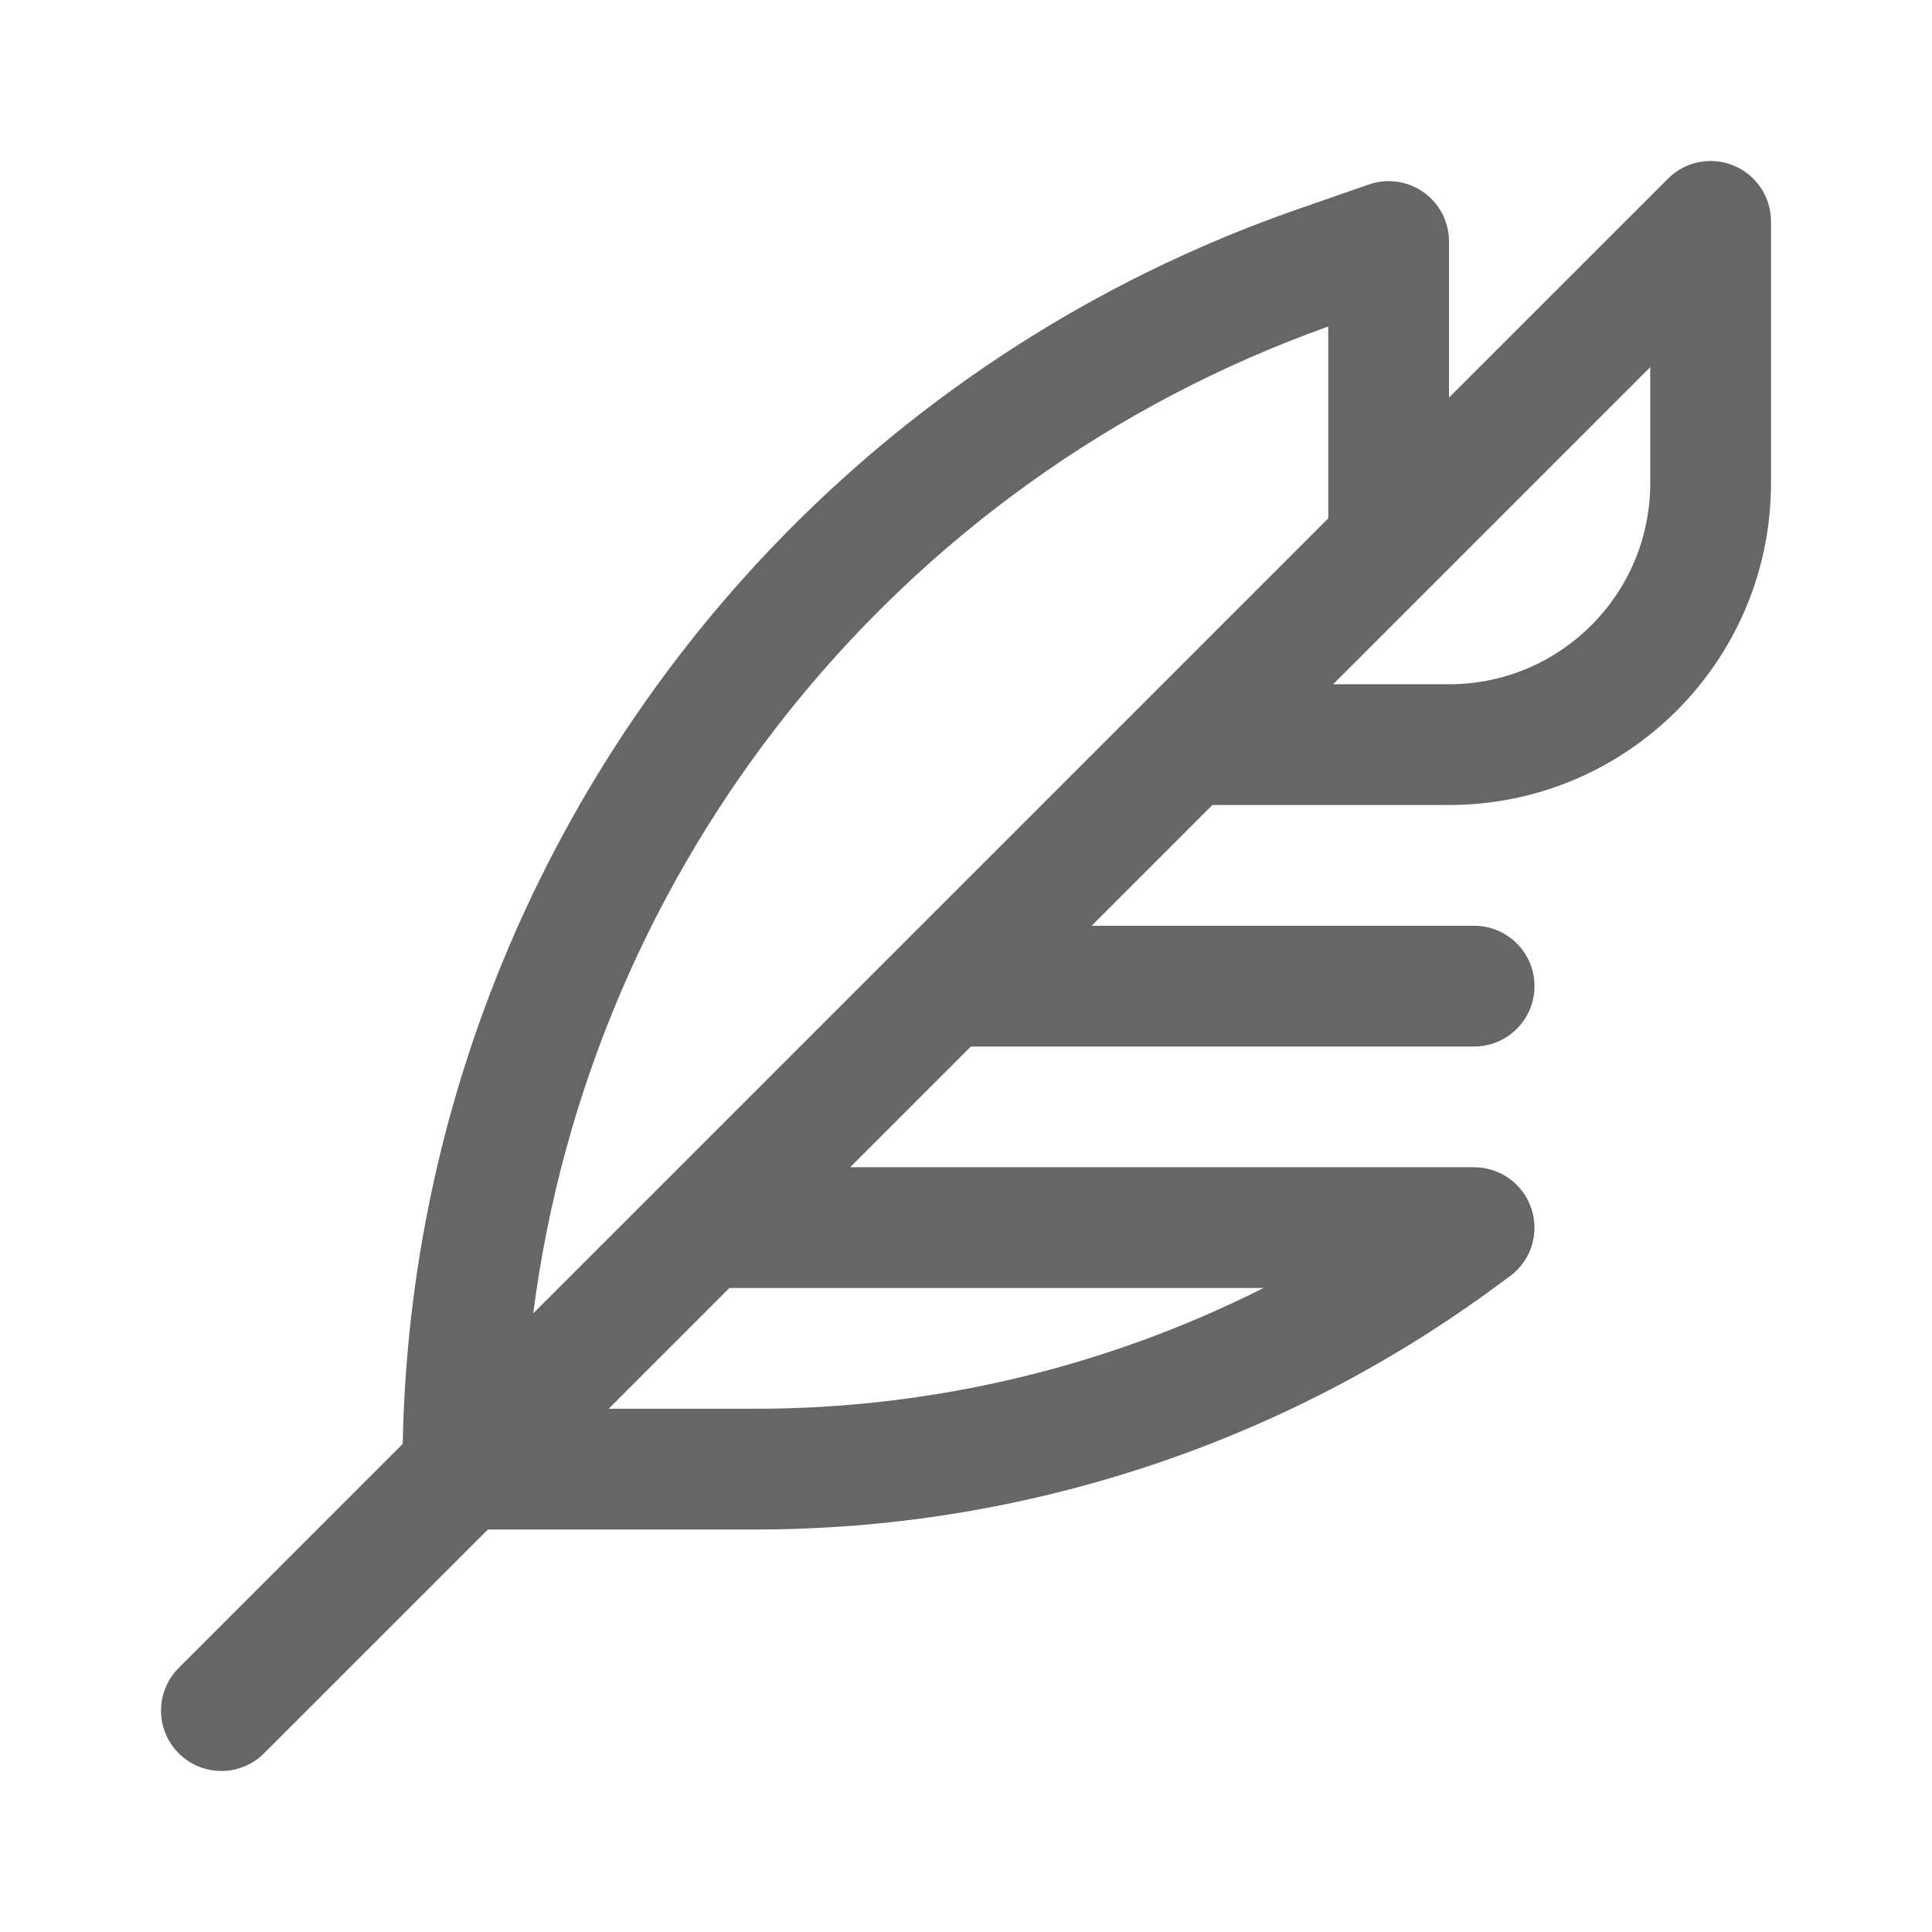
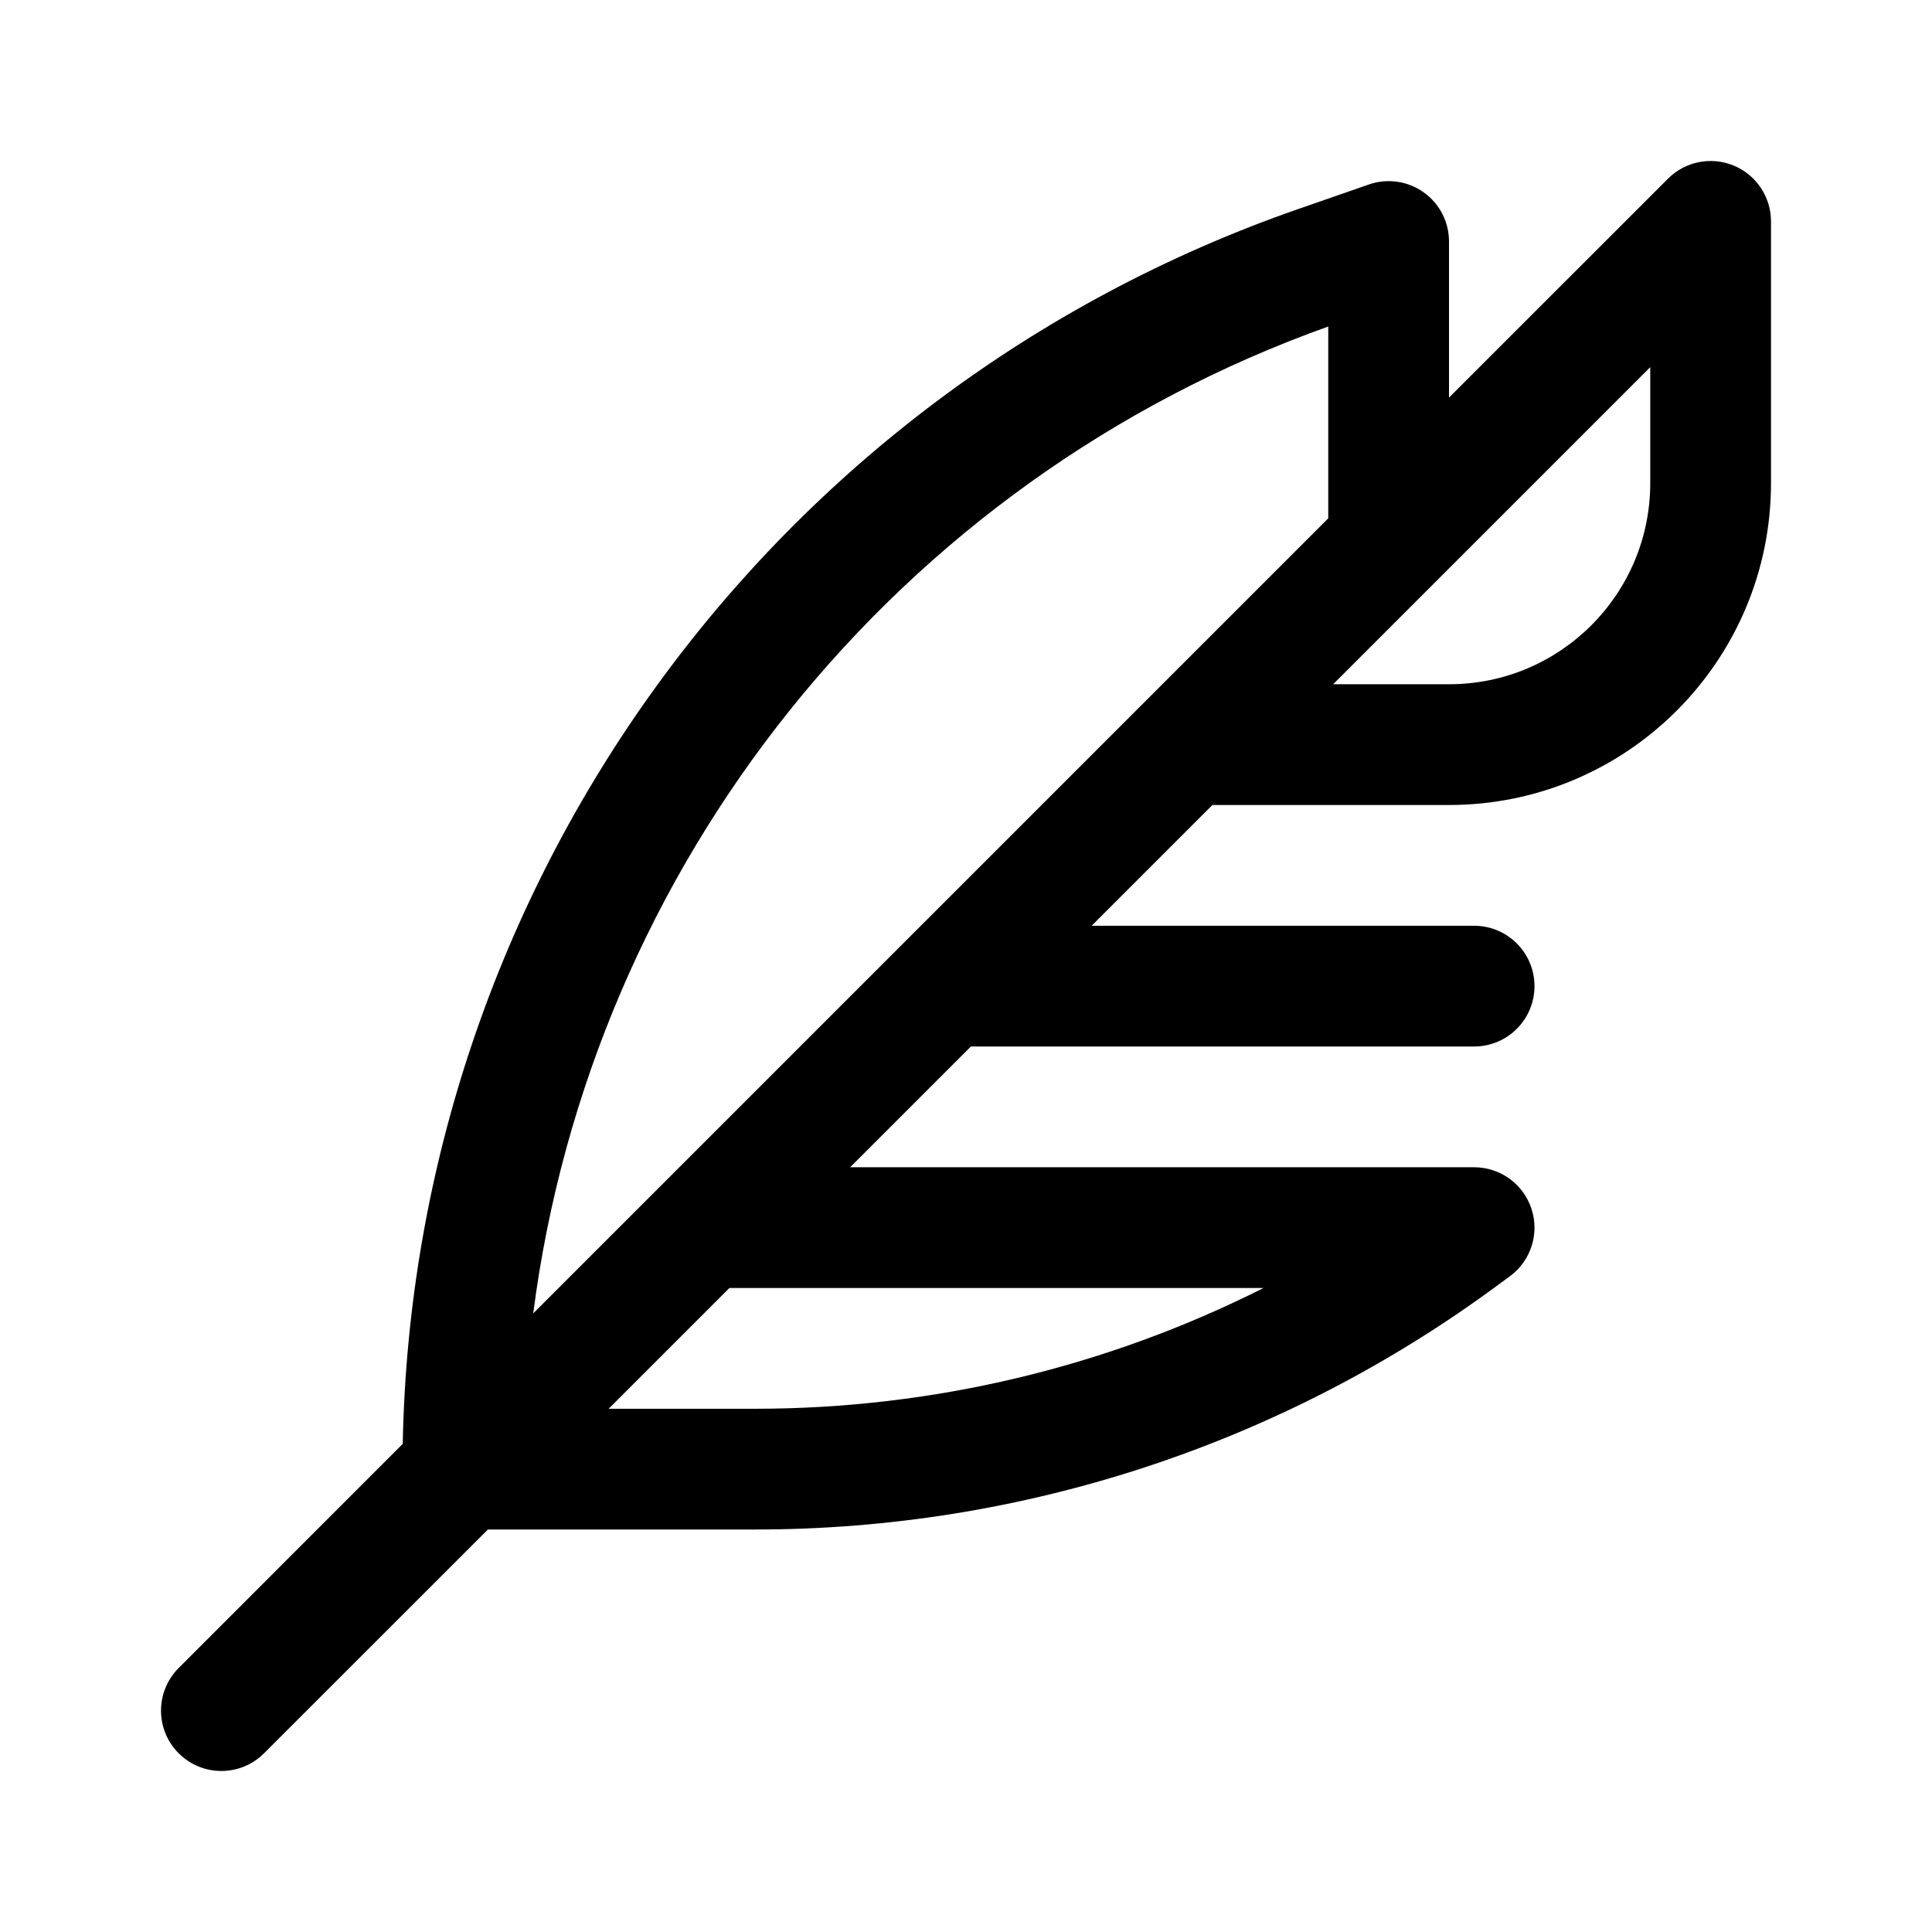
- <svg xmlns="http://www.w3.org/2000/svg" width="24" height="24" viewBox="0 0 24 24" fill="none">
-   <path fill-rule="evenodd" clip-rule="evenodd" d="M21.537 2.057C21.817 2.173 22 2.447 22 2.75V6C22 8.209 20.209 10 18 10H15.061L13.561 11.5H18.312C18.726 11.5 19.062 11.836 19.062 12.25C19.062 12.664 18.726 13 18.312 13H12.061L10.561 14.5H18.312C18.636 14.5 18.923 14.708 19.024 15.015C19.126 15.323 19.018 15.661 18.758 15.853L18.608 15.963C15.938 17.936 12.706 19 9.386 19H6.061L3.28 21.78C2.987 22.073 2.513 22.073 2.22 21.78C1.927 21.488 1.927 21.013 2.22 20.72L5.003 17.936C5.133 11.01 9.565 4.879 16.129 2.596L17.004 2.292C17.233 2.212 17.487 2.248 17.685 2.389C17.883 2.529 18 2.757 18 3V4.939L20.72 2.22C20.934 2.005 21.257 1.941 21.537 2.057ZM16.5 6.439V4.056C11.121 5.978 7.342 10.75 6.624 16.315L16.5 6.439ZM7.561 17.5H9.386C11.589 17.5 13.749 16.981 15.696 16H9.061L7.561 17.5ZM16.561 8.5H18C19.381 8.5 20.5 7.381 20.5 6V4.561L16.561 8.5Z" fill="#666666" />
+ <svg xmlns="http://www.w3.org/2000/svg" viewBox="0 0 24 24">
+   <path fill-rule="evenodd" clip-rule="evenodd" d="M21.537 2.057C21.817 2.173 22 2.447 22 2.75V6C22 8.209 20.209 10 18 10H15.061L13.561 11.5H18.312C18.726 11.5 19.062 11.836 19.062 12.25C19.062 12.664 18.726 13 18.312 13H12.061L10.561 14.5H18.312C18.636 14.5 18.923 14.708 19.024 15.015C19.126 15.323 19.018 15.661 18.758 15.853L18.608 15.963C15.938 17.936 12.706 19 9.386 19H6.061L3.28 21.78C2.987 22.073 2.513 22.073 2.22 21.78C1.927 21.488 1.927 21.013 2.22 20.72L5.003 17.936C5.133 11.01 9.565 4.879 16.129 2.596L17.004 2.292C17.233 2.212 17.487 2.248 17.685 2.389C17.883 2.529 18 2.757 18 3V4.939L20.72 2.22C20.934 2.005 21.257 1.941 21.537 2.057ZM16.5 6.439V4.056C11.121 5.978 7.342 10.75 6.624 16.315L16.5 6.439ZM7.561 17.5H9.386C11.589 17.5 13.749 16.981 15.696 16H9.061L7.561 17.5ZM16.561 8.5H18C19.381 8.5 20.5 7.381 20.5 6V4.561L16.561 8.5Z" />
</svg>
